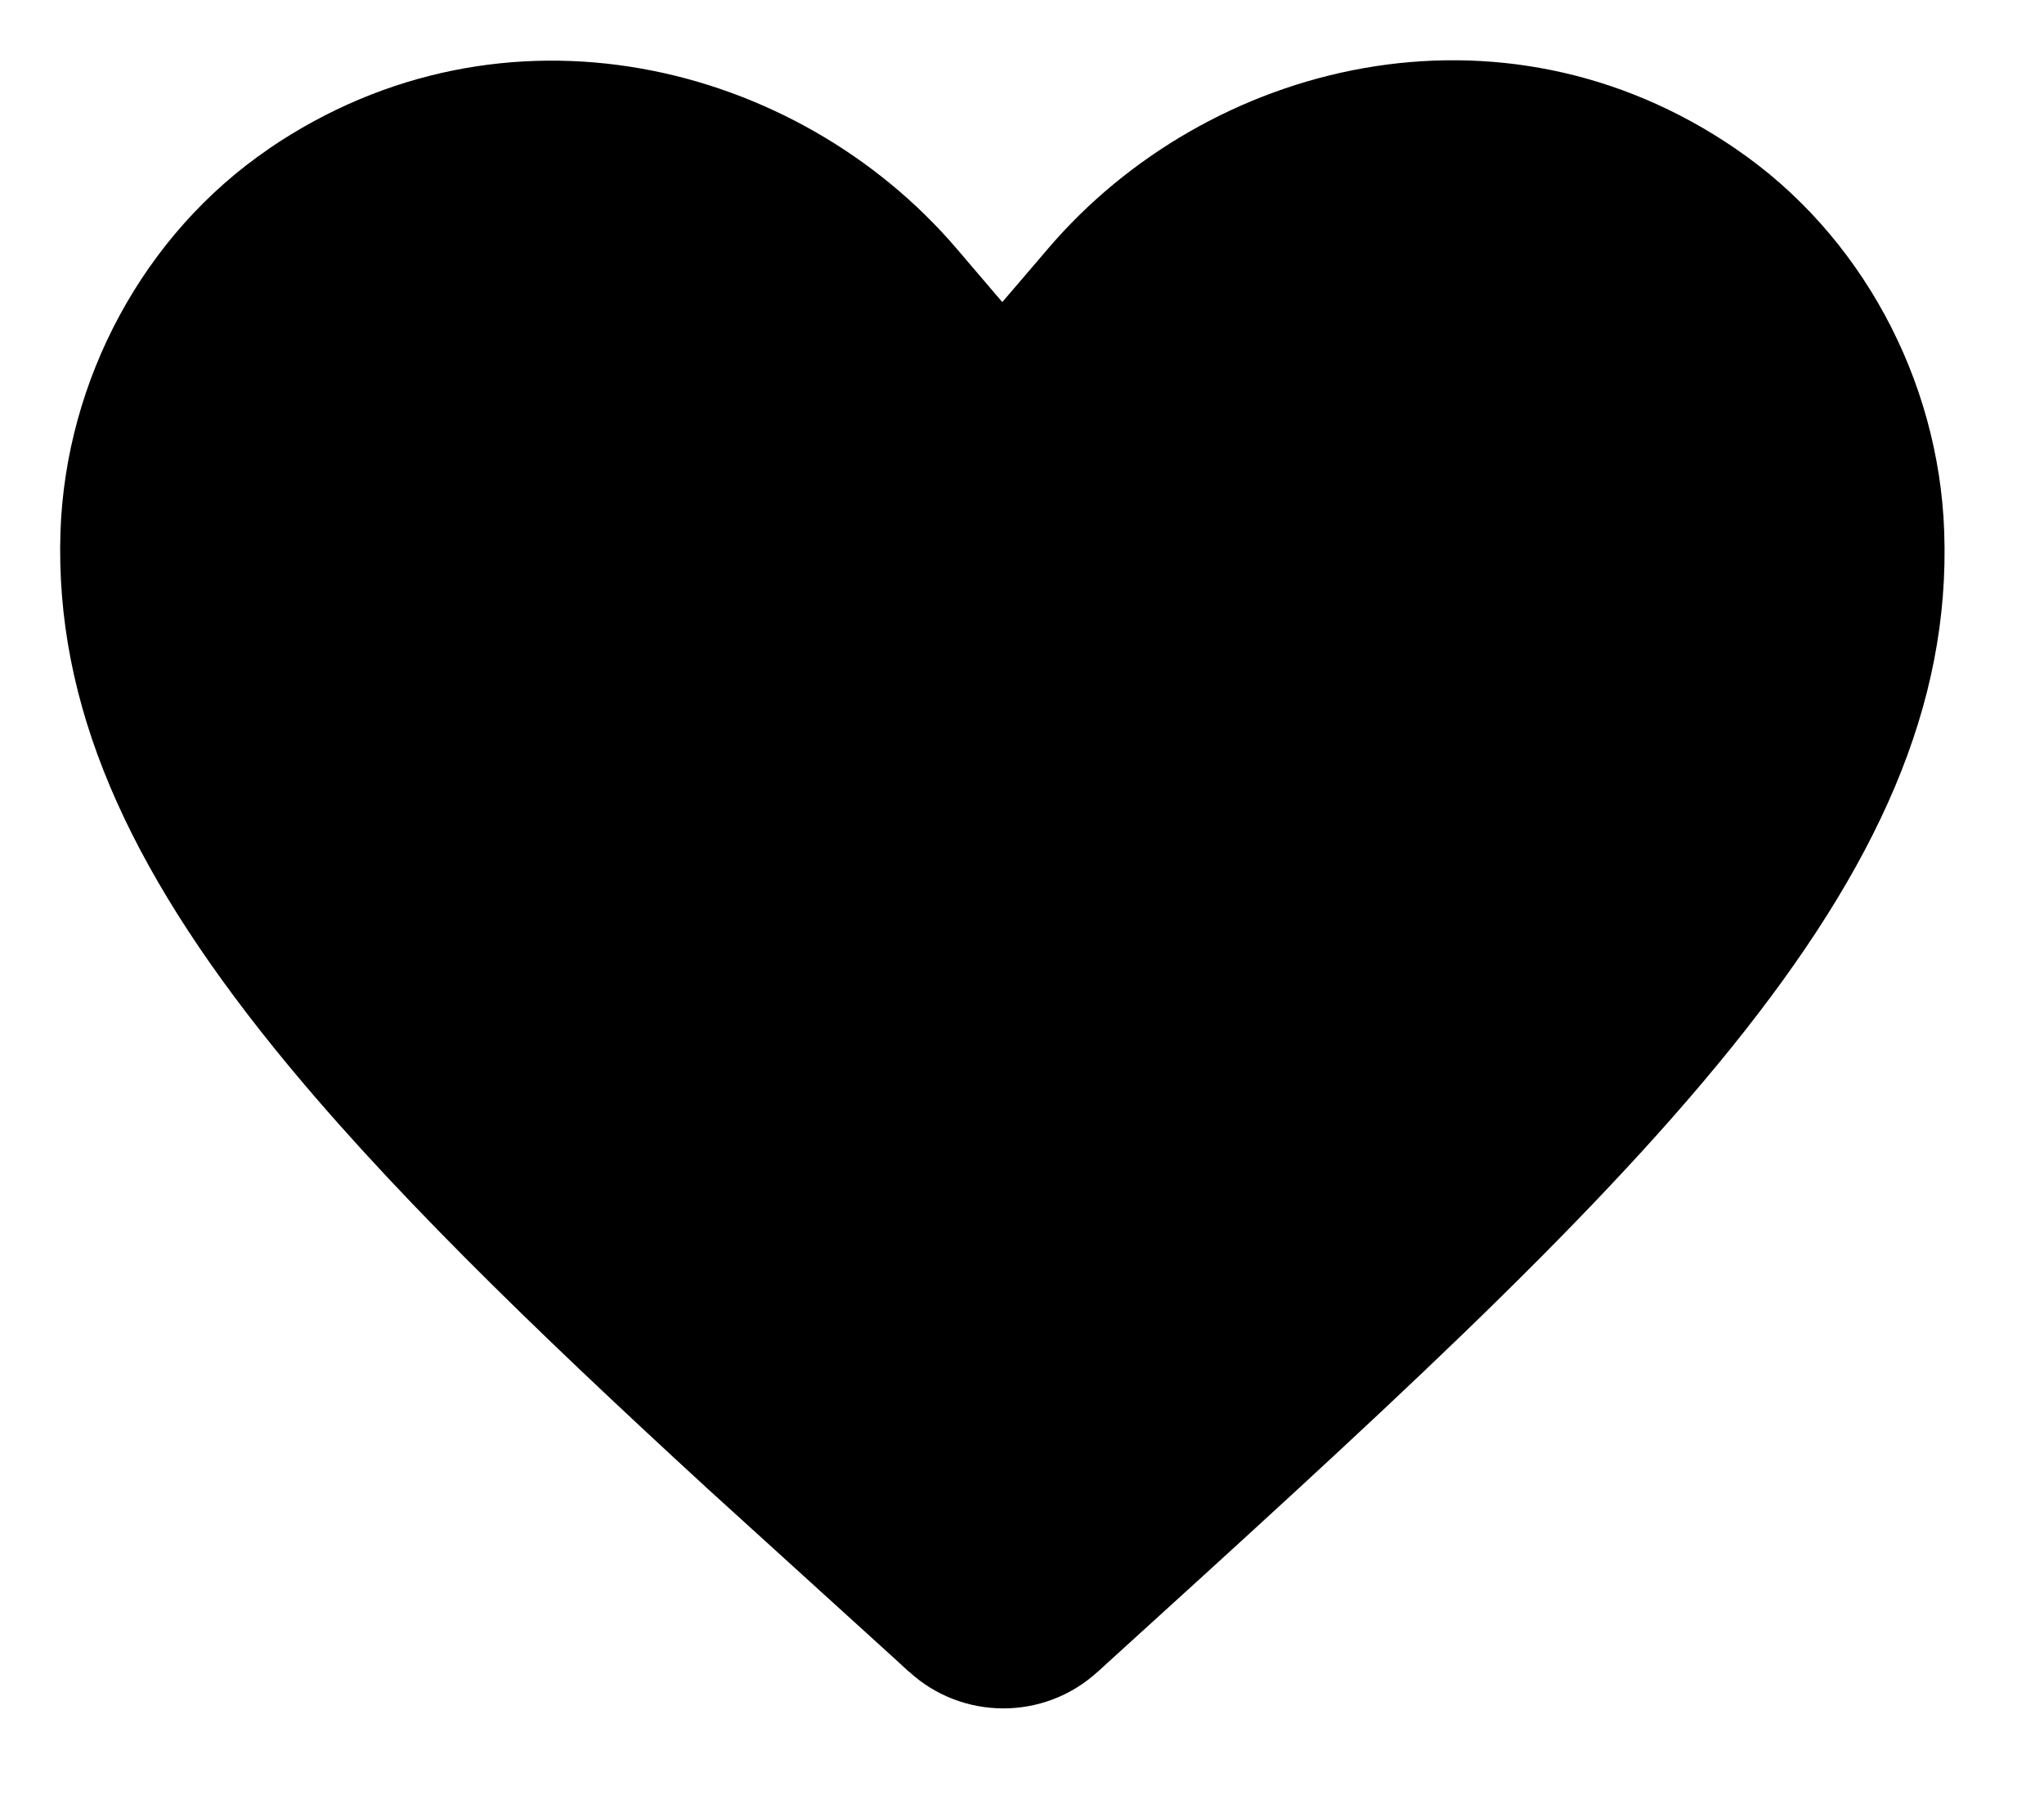
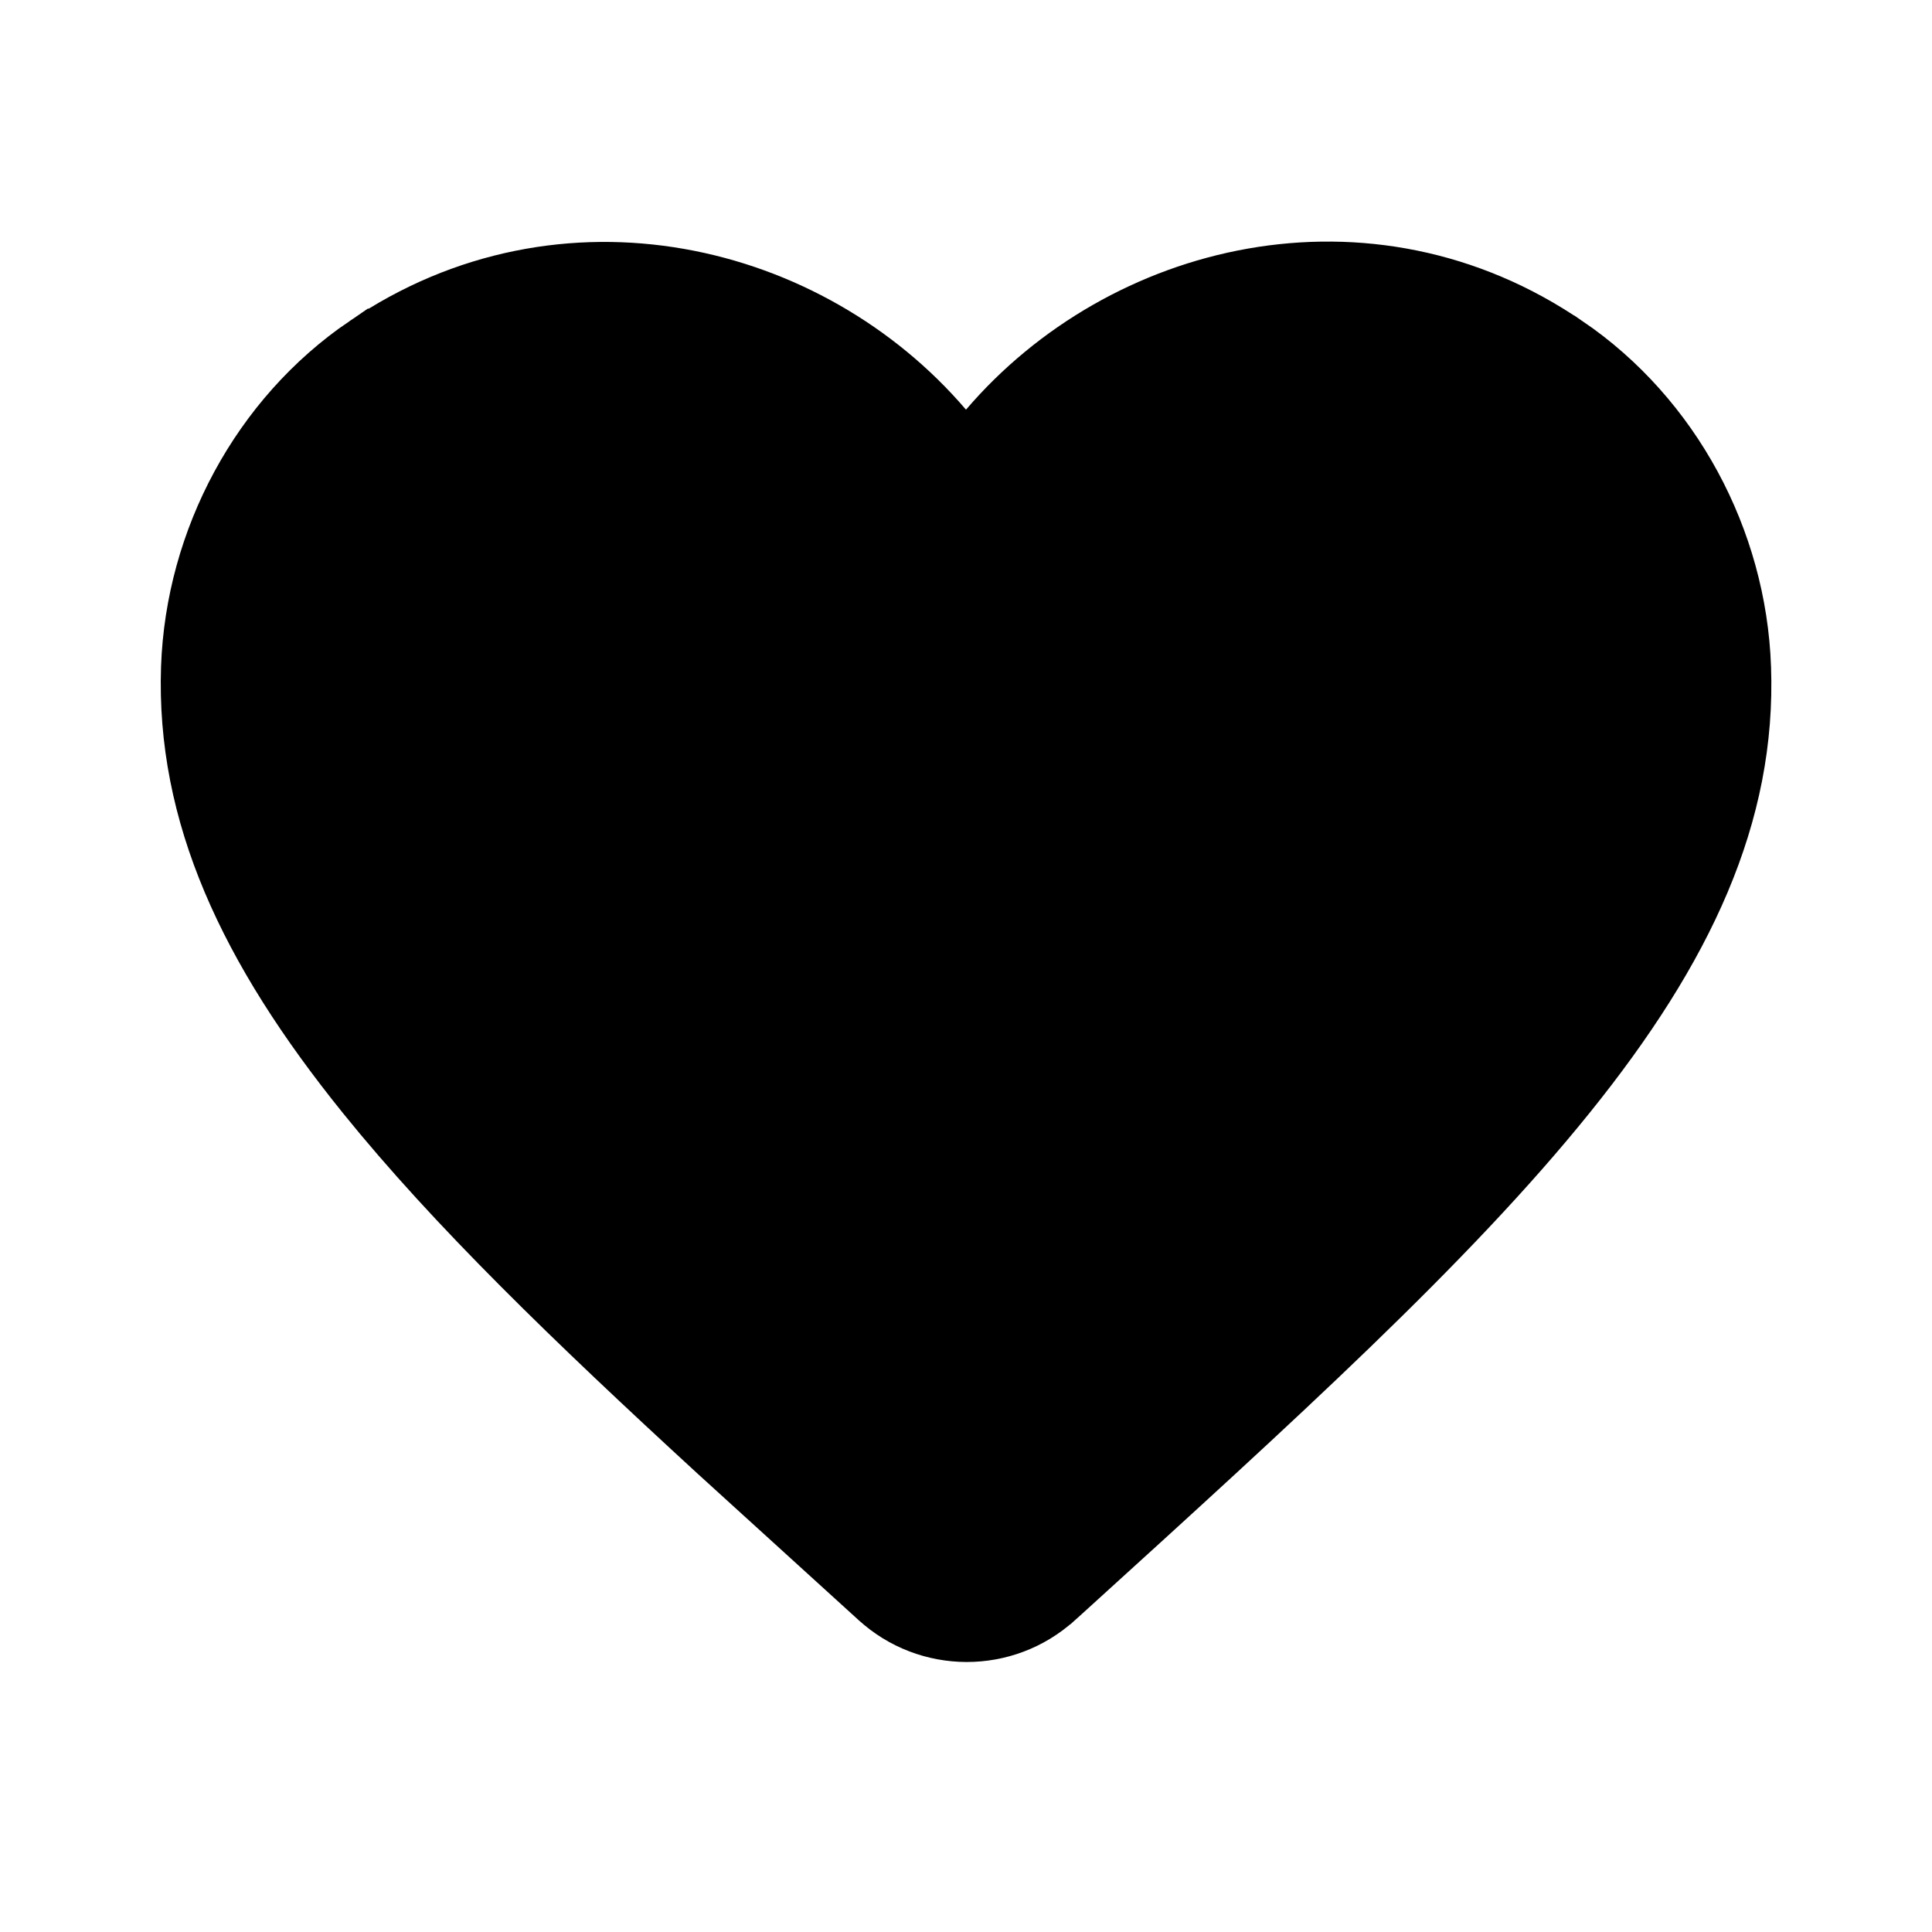
- <svg xmlns="http://www.w3.org/2000/svg" width="17" height="15" viewBox="0 0 17 15" fill="none">
-   <path d="M8.717 2.067C10.044 0.513 12.48 -0.103 14.437 1.238L14.438 1.239C15.477 1.947 16.125 3.155 16.17 4.418V4.419C16.222 5.865 15.614 7.206 14.402 8.709C13.183 10.221 11.406 11.833 9.208 13.83L9.127 13.904L9.125 13.905C8.683 14.307 8.001 14.307 7.559 13.899L7.556 13.898L7.464 13.813L5.896 12.389C4.413 11.027 3.187 9.838 2.273 8.706C1.063 7.206 0.455 5.865 0.503 4.418C0.548 3.155 1.196 1.947 2.234 1.239V1.238C4.192 -0.097 6.629 0.515 7.956 2.067L8.336 2.512L8.717 2.067Z" fill="currentColor" />
+ <svg xmlns="http://www.w3.org/2000/svg" width="24" height="24" viewBox="0 0 24 24" fill="currentColor">
+   <path d="M12.684 5.674C14.194 3.907 16.949 3.223 19.151 4.733L19.154 4.734C20.319 5.527 21.051 6.888 21.101 8.312V8.313C21.16 9.947 20.477 11.485 19.045 13.261C17.601 15.053 15.491 16.97 12.848 19.371L12.748 19.461L12.745 19.463C12.329 19.841 11.686 19.841 11.27 19.458L11.265 19.454L11.156 19.354L11.154 19.353L9.274 17.643C7.498 16.012 6.041 14.601 4.958 13.259C3.528 11.487 2.845 9.947 2.9 8.312C2.95 6.888 3.681 5.527 4.846 4.734H4.847C7.051 3.231 9.808 3.909 11.316 5.674L12 6.476L12.684 5.674Z" stroke="currentColor" stroke-width="1.8" />
</svg>
